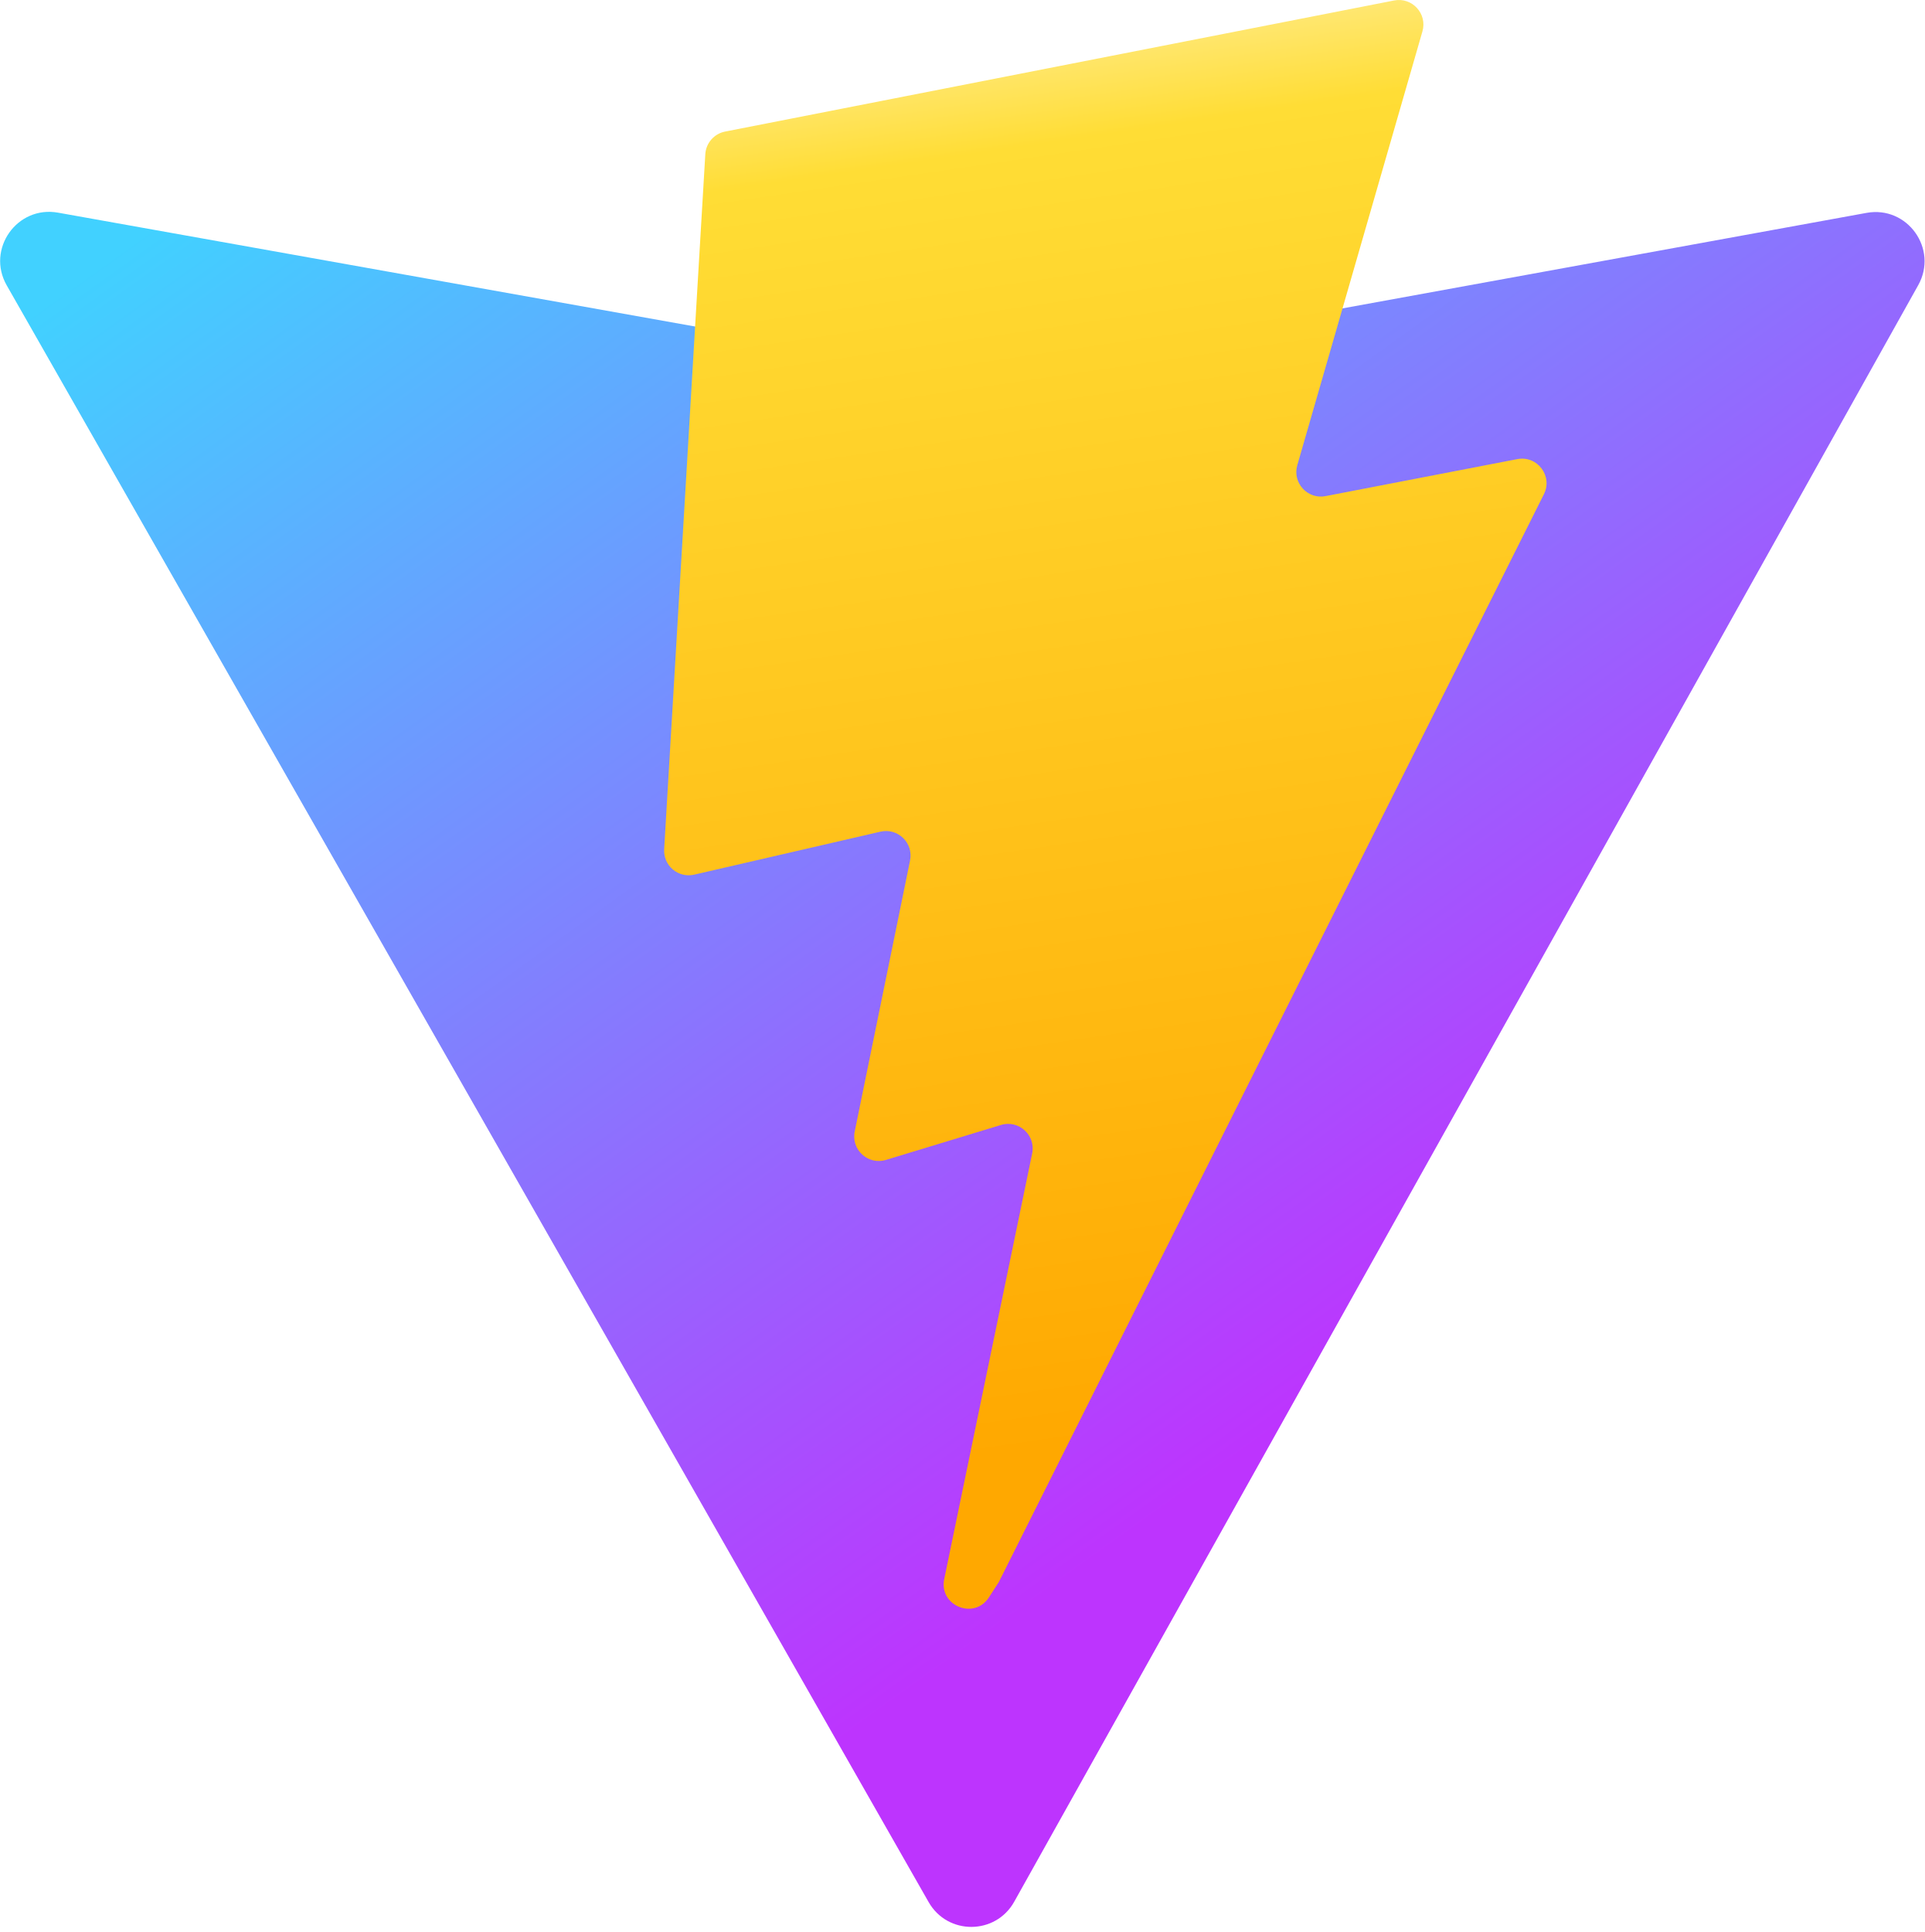
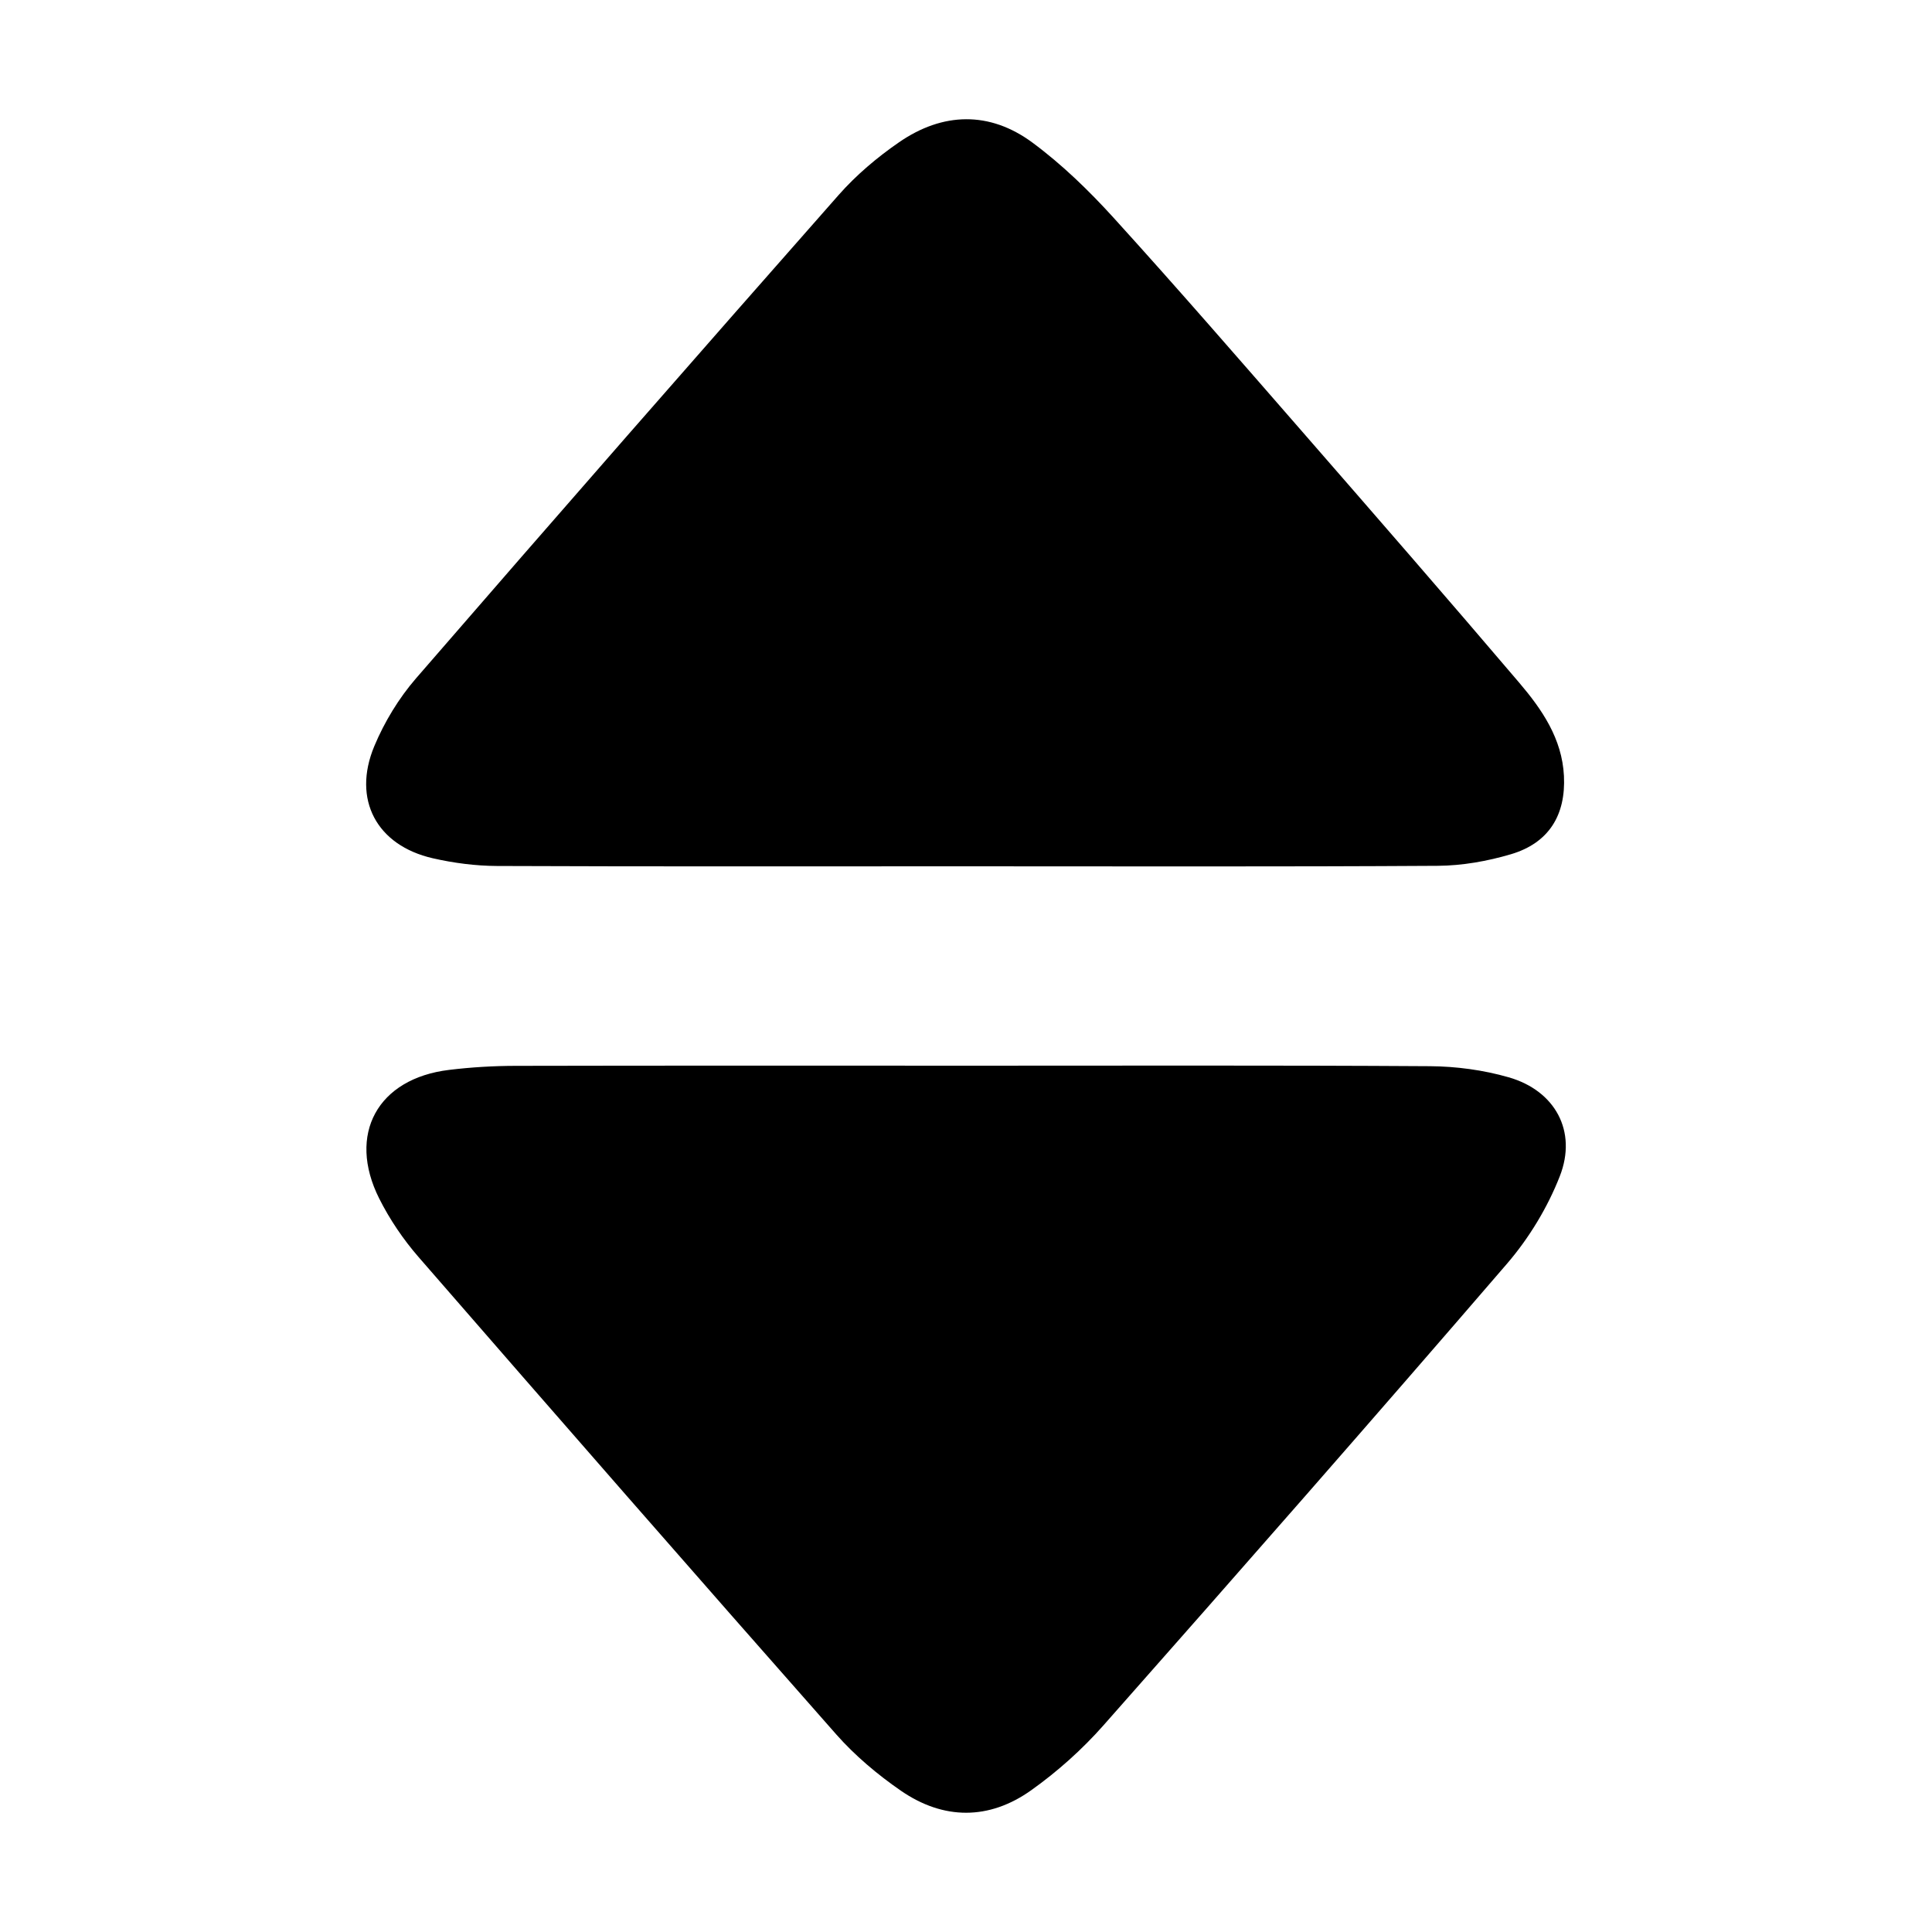
- <svg xmlns="http://www.w3.org/2000/svg" aria-hidden="true" role="img" class="iconify iconify--logos" width="31.88" height="32" preserveAspectRatio="xMidYMid meet" viewBox="0 0 256 257">
-   <defs>
-     <linearGradient id="IconifyId1813088fe1fbc01fb466" x1="-.828%" x2="57.636%" y1="7.652%" y2="78.411%">
-       <stop offset="0%" stop-color="#41D1FF" />
-       <stop offset="100%" stop-color="#BD34FE" />
-     </linearGradient>
-     <linearGradient id="IconifyId1813088fe1fbc01fb467" x1="43.376%" x2="50.316%" y1="2.242%" y2="89.03%">
-       <stop offset="0%" stop-color="#FFEA83" />
-       <stop offset="8.333%" stop-color="#FFDD35" />
-       <stop offset="100%" stop-color="#FFA800" />
-     </linearGradient>
-   </defs>
-   <path fill="url(#IconifyId1813088fe1fbc01fb466)" d="M255.153 37.938L134.897 252.976c-2.483 4.44-8.862 4.466-11.382.048L.875 37.958c-2.746-4.814 1.371-10.646 6.827-9.67l120.385 21.517a6.537 6.537 0 0 0 2.322-.004l117.867-21.483c5.438-.991 9.574 4.796 6.877 9.62Z" />
-   <path fill="url(#IconifyId1813088fe1fbc01fb467)" d="M185.432.063L96.44 17.501a3.268 3.268 0 0 0-2.634 3.014l-5.474 92.456a3.268 3.268 0 0 0 3.997 3.378l24.777-5.718c2.318-.535 4.413 1.507 3.936 3.838l-7.361 36.047c-.495 2.426 1.782 4.5 4.151 3.78l15.304-4.649c2.372-.72 4.652 1.36 4.15 3.788l-11.698 56.621c-.732 3.542 3.979 5.473 5.943 2.437l1.313-2.028l72.516-144.72c1.215-2.423-.88-5.186-3.54-4.672l-25.505 4.922c-2.396.462-4.435-1.77-3.759-4.114l16.646-57.705c.677-2.35-1.37-4.583-3.769-4.113Z" />
+ <svg xmlns="http://www.w3.org/2000/svg" width="1200pt" height="1200pt" version="1.1" viewBox="0 0 1200 1200">
+   <g>
+     <path d="m599.09 538.08c-96.793 0-193.6 0.191-290.39-0.203-13.309-0.059-26.879-1.824-39.863-4.789-34.871-7.969-50.184-36.445-36.359-69.613 6.301-15.098 15.277-29.867 25.992-42.227 87-100.44 174.52-200.43 262.39-300.1 10.895-12.359 23.902-23.375 37.5-32.746 27.203-18.793 56.316-19.512 82.957 0.203 18.336 13.57 35.062 29.809 50.426 46.727 39.73 43.754 78.445 88.414 117.29 132.97 45.086 51.73 90.109 103.49 134.59 155.75 14.137 16.598 26.605 34.703 27.77 57.863 1.223 24.406-9.406 41.711-32.953 48.672-14.605 4.32-30.203 7.078-45.383 7.188-98.004 0.617-196 0.305-293.97 0.305z" />
+     <path d="m600.1 661.92c96 0.012 192-0.301 288 0.312 16.367 0.109 33.254 2.375 48.973 6.898 28.824 8.27 42.672 33.48 31.766 61.391-7.609 19.488-19.141 38.496-32.797 54.371-82.836 96.168-166.55 191.58-250.61 286.7-13.262 15.012-28.621 28.754-44.941 40.367-26.148 18.625-54.48 18.527-80.941 0.277-14.555-10.043-28.512-21.793-40.188-35.016-86.879-98.438-173.24-197.33-259.37-296.43-9.527-10.957-17.953-23.398-24.469-36.383-20.027-39.926-0.973-74.555 43.477-79.883 13.703-1.668 27.602-2.484 41.398-2.508 93.242-0.203 186.47-0.105 279.7-0.105z" />
+   </g>
</svg>
